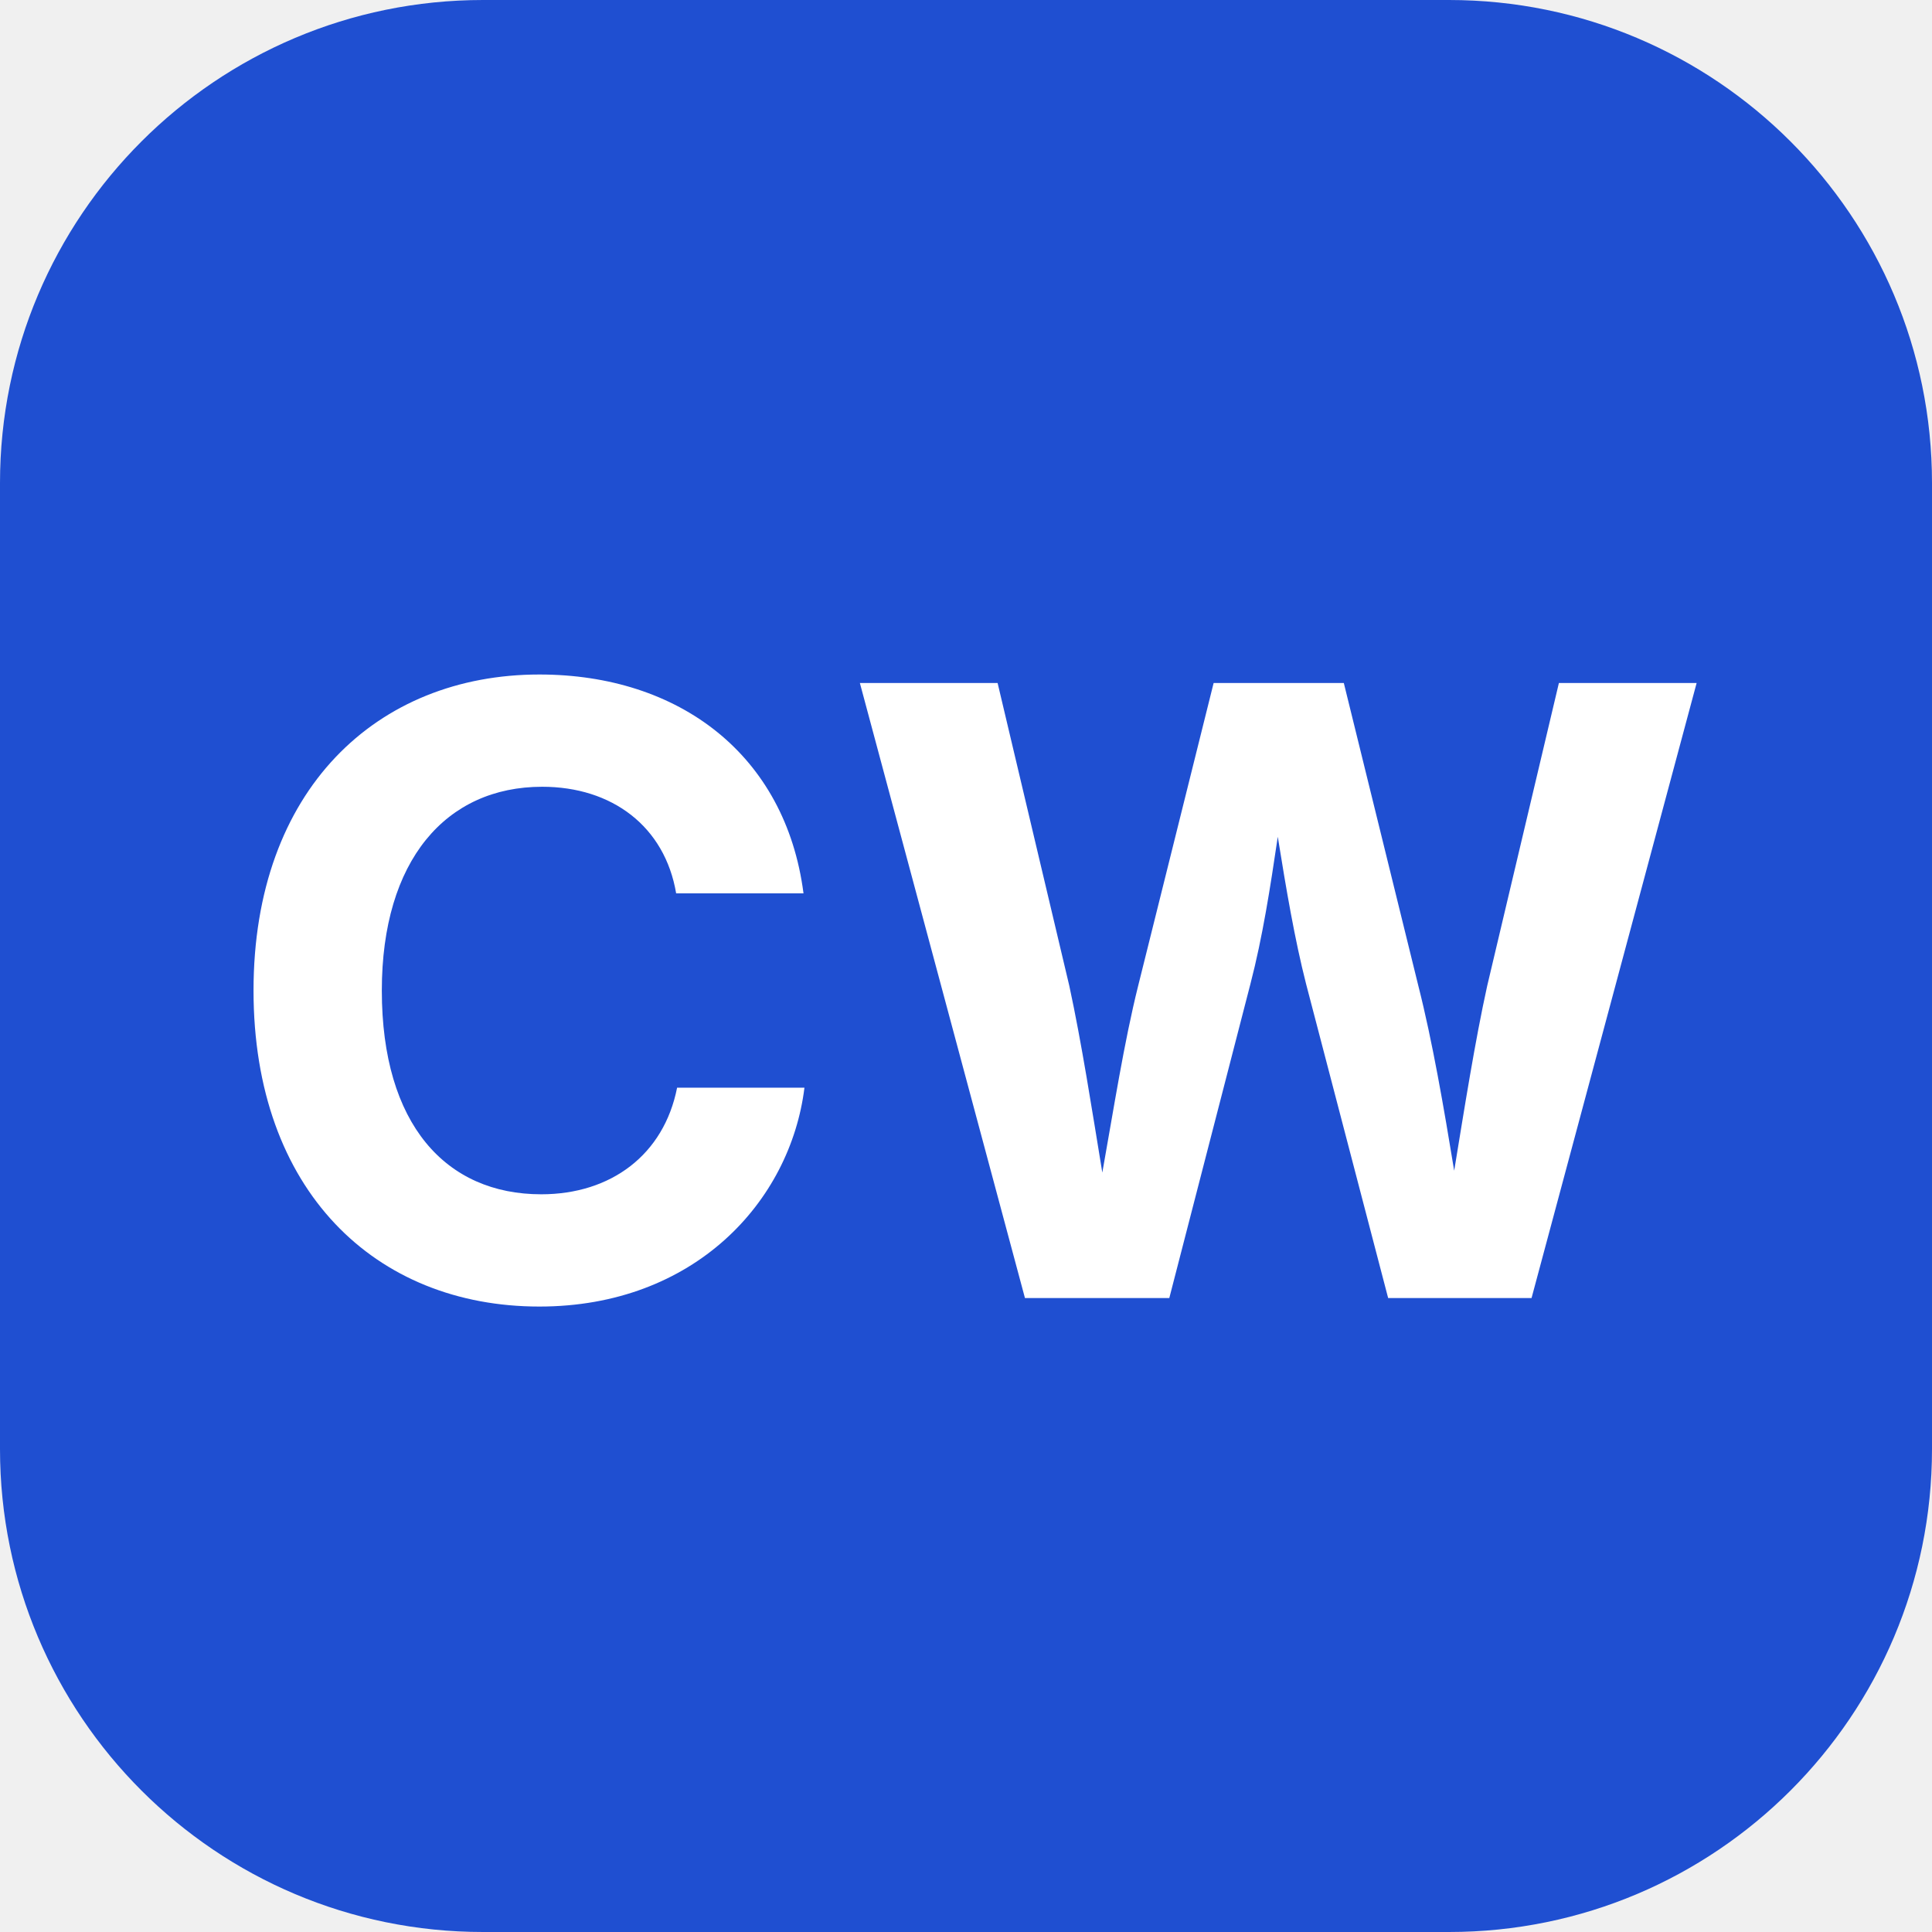
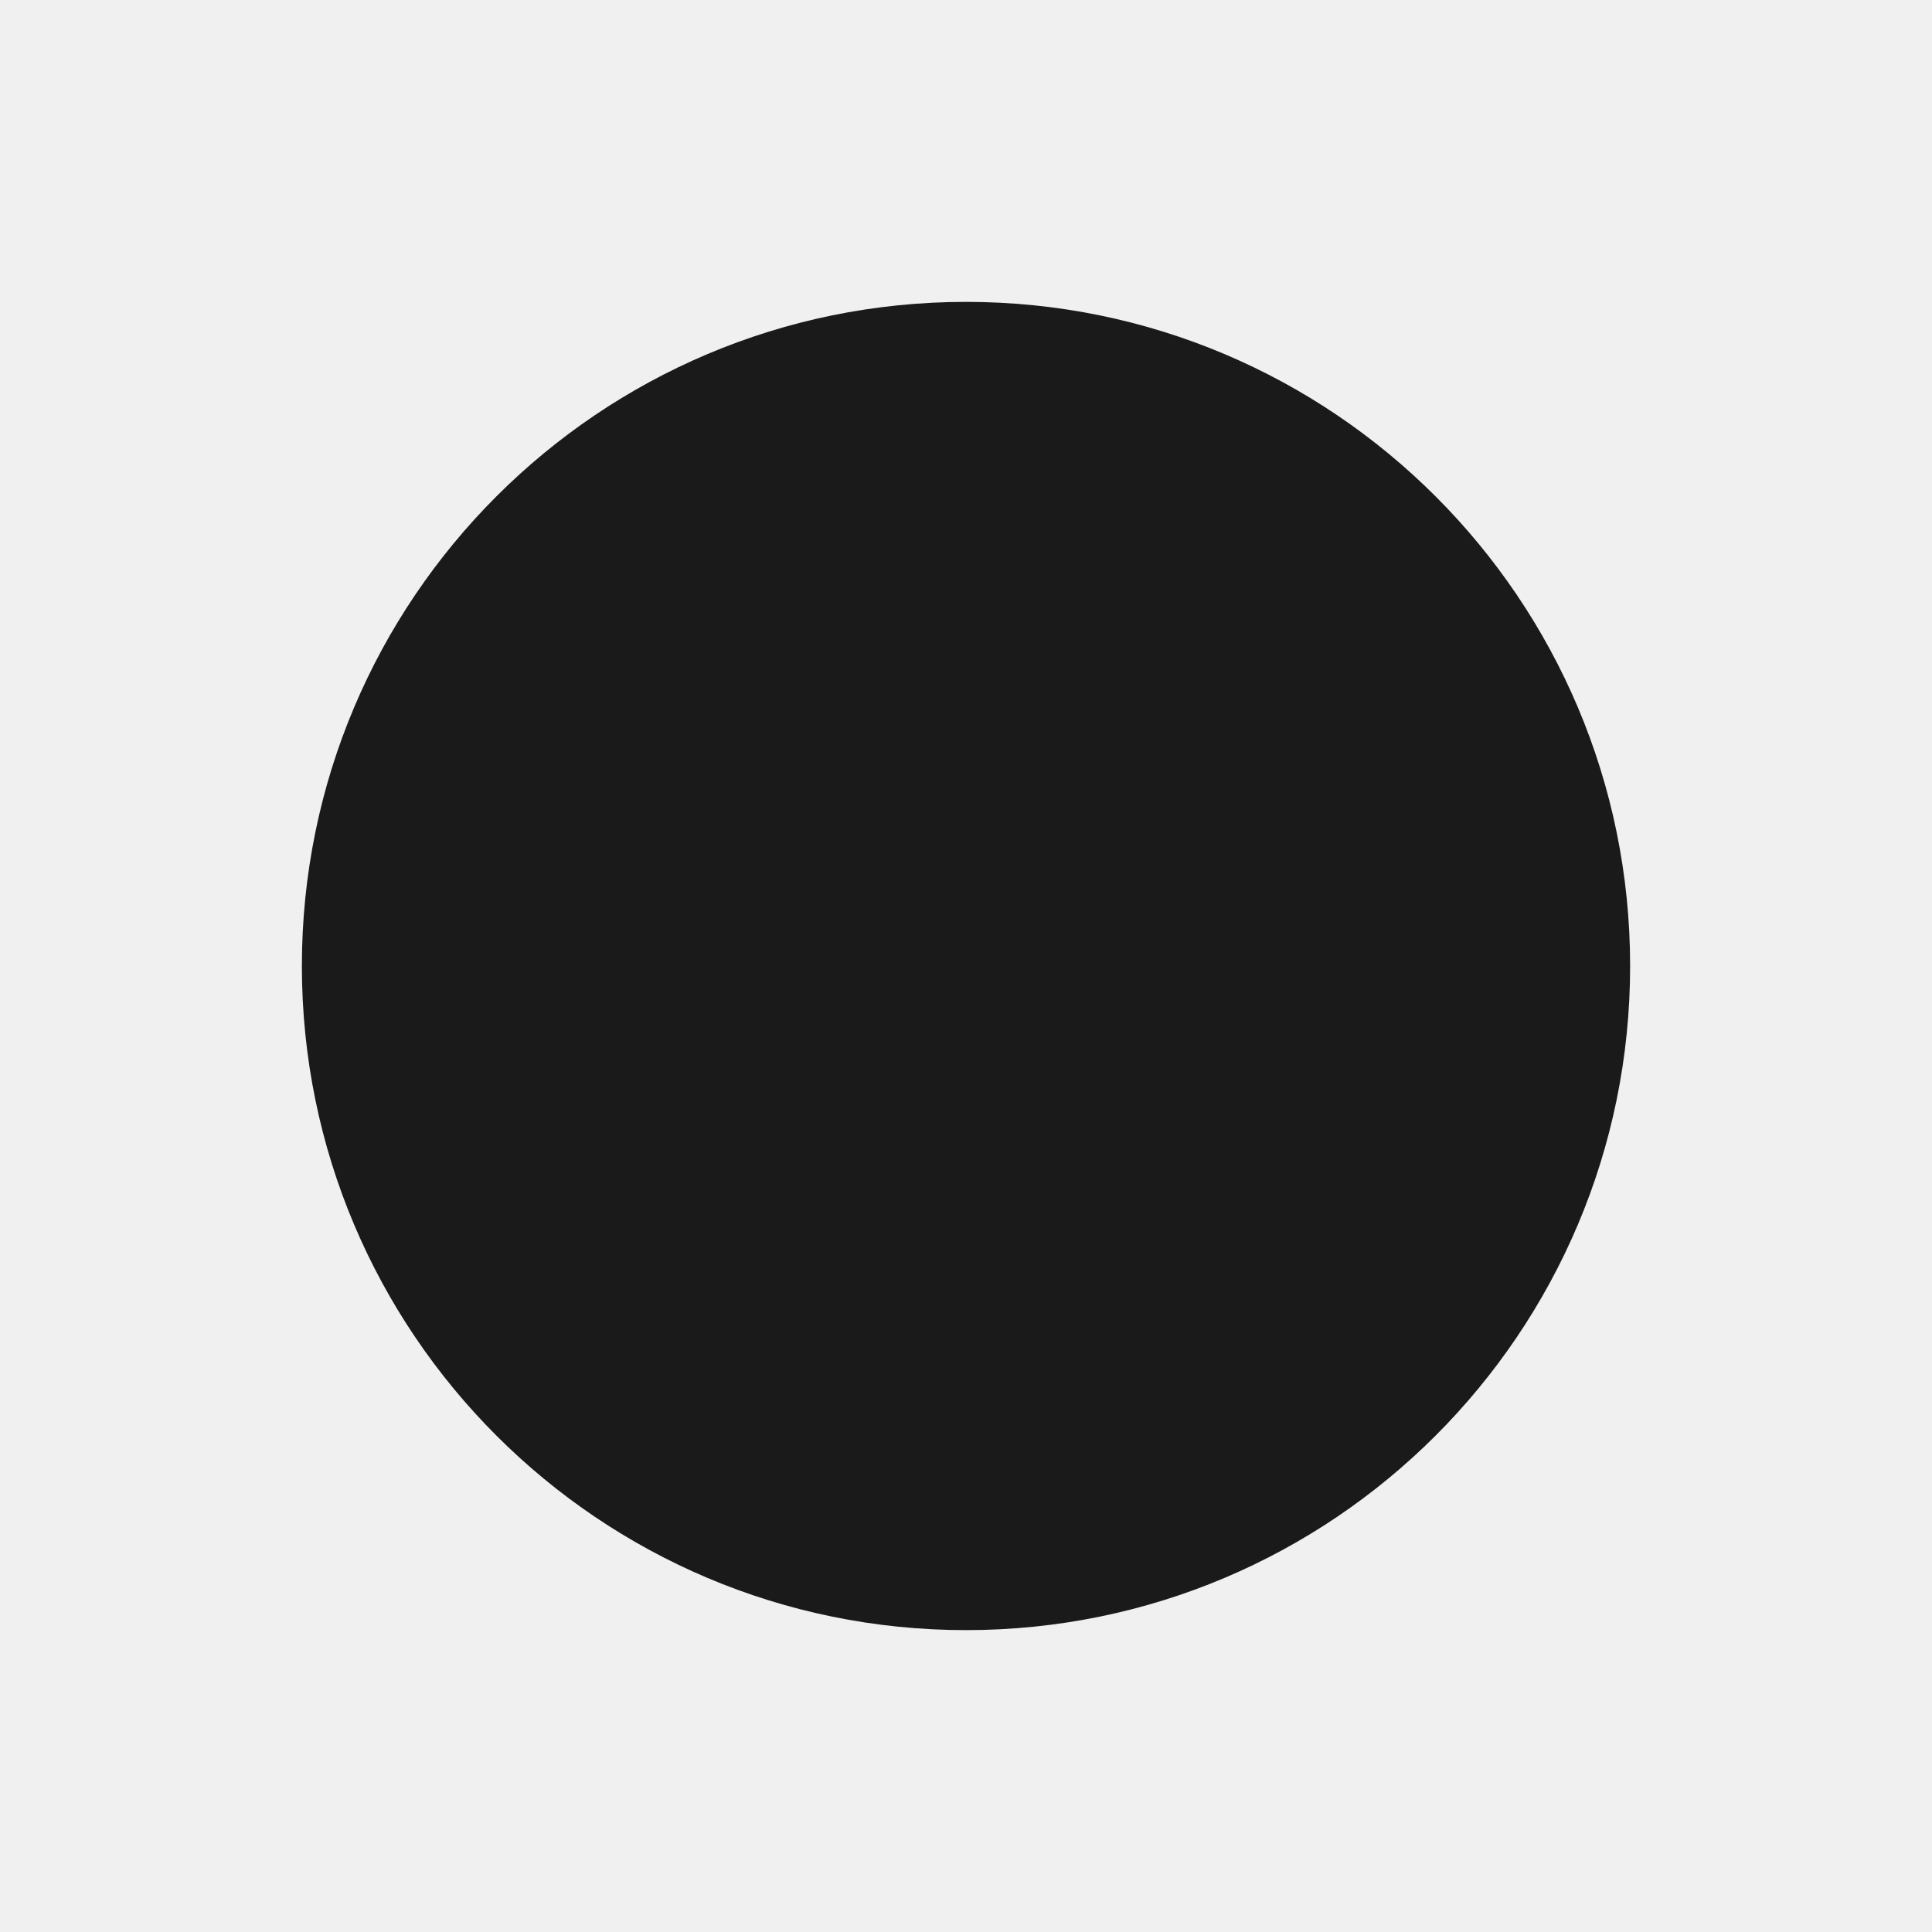
<svg xmlns="http://www.w3.org/2000/svg" viewBox="0 0 32 32">
-   <rect width="32" height="32" rx="8" fill="#1f4fd1" />
-   <text x="16" y="21.5" text-anchor="middle" font-family="Inter, Segoe UI, Arial, sans-serif" font-size="14" font-weight="700" fill="#ffffff">CW</text>
+   <style>circle { fill: #1a1a1a; } @media (prefers-color-scheme: dark) { circle { fill: #ededed; } }</style>
+   <circle cx="16" cy="16" r="11" />
</svg>
